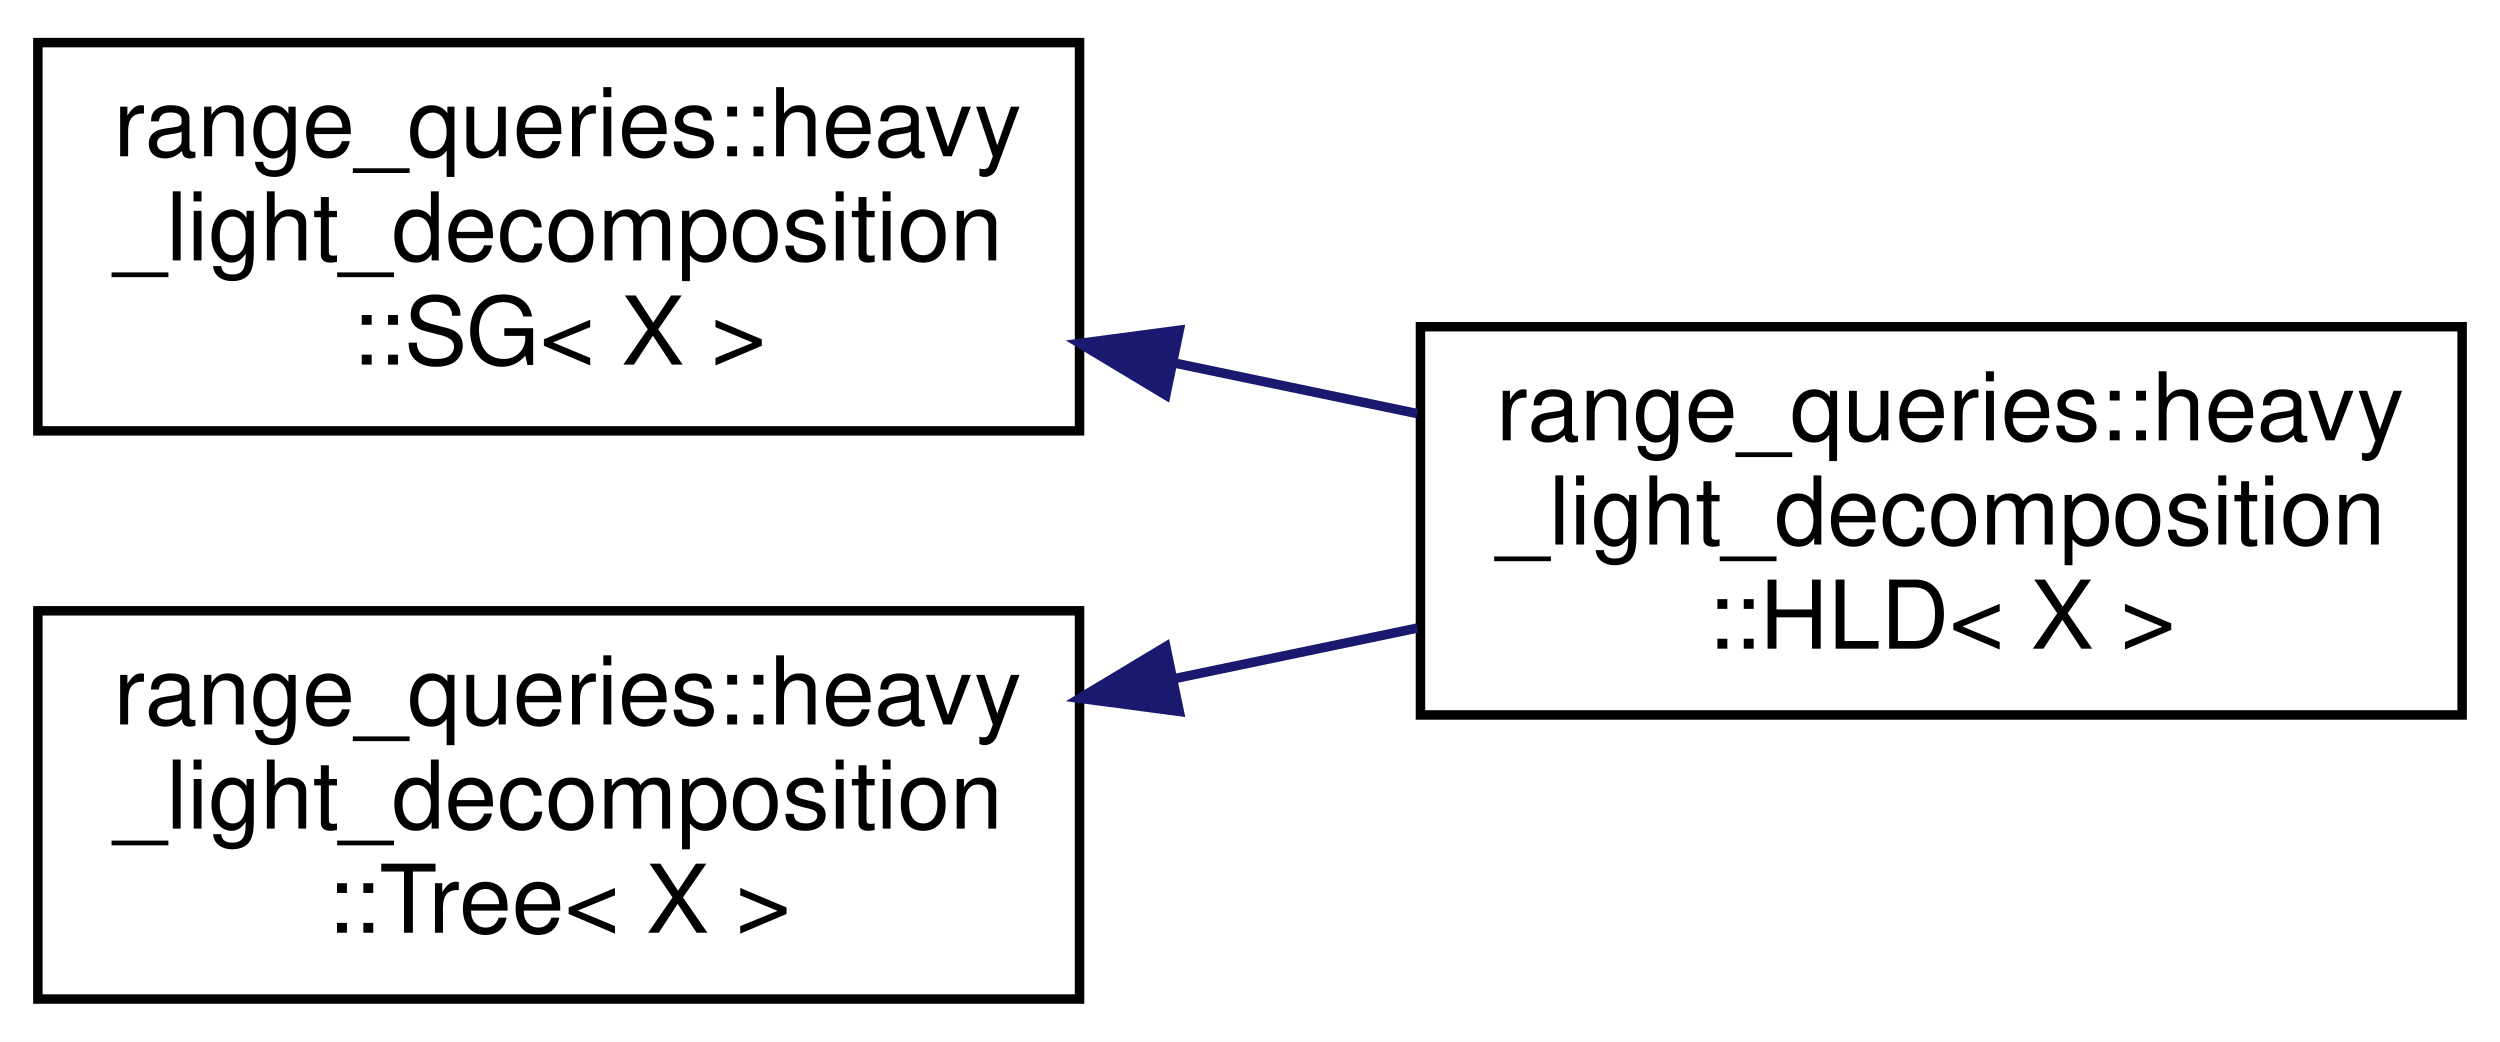
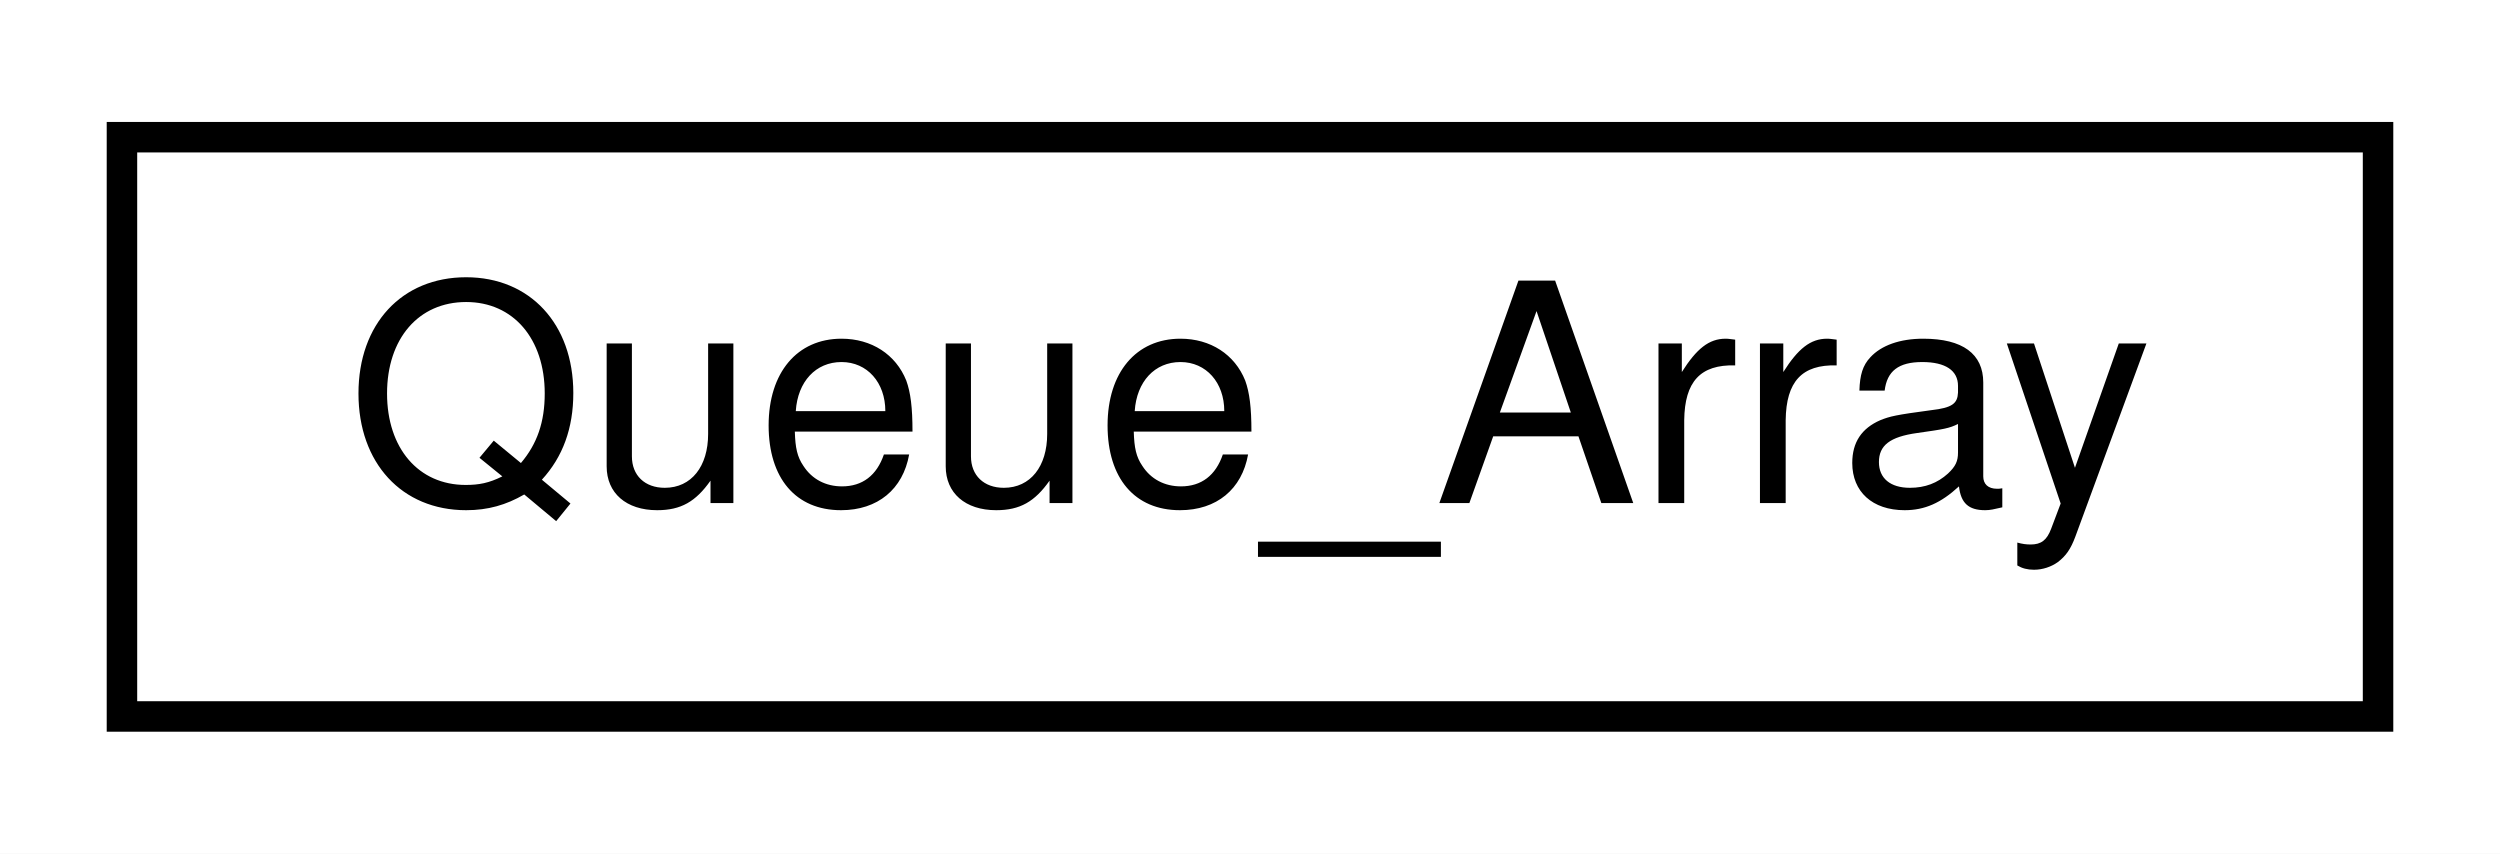
- <svg xmlns="http://www.w3.org/2000/svg" xmlns:xlink="http://www.w3.org/1999/xlink" width="264pt" height="110pt" viewBox="0.00 0.00 264.00 110.00">
-   <g id="graph0" class="graph" transform="scale(1 1) rotate(0) translate(4 106)">
-     <polygon fill="white" stroke="transparent" points="-4,4 -4,-106 260,-106 260,4 -4,4" />
+ <svg xmlns="http://www.w3.org/2000/svg" xmlns:xlink="http://www.w3.org/1999/xlink" width="82pt" height="28pt" viewBox="0.00 0.00 82.00 28.00">
+   <g id="graph0" class="graph" transform="scale(1 1) rotate(0) translate(4 24)">
+     <polygon fill="white" stroke="transparent" points="-4,4 -4,-24 78,-24 78,4 -4,4" />
    <g id="node1" class="node">
      <g id="a_node1">
-         <a xlink:href="d9/d35/classrange__queries_1_1heavy__light__decomposition_1_1_s_g.html" target="_top" xlink:title="Segment Tree, to store heavy chains.">
-           <polygon fill="white" stroke="black" points="0,-60.5 0,-101.5 110,-101.5 110,-60.5 0,-60.5" />
-           <text text-anchor="start" x="8" y="-89.5" font-family="Helvetica,sans-Serif" font-size="10.00">range_queries::heavy</text>
-           <text text-anchor="start" x="8" y="-78.5" font-family="Helvetica,sans-Serif" font-size="10.00">_light_decomposition</text>
-           <text text-anchor="middle" x="55" y="-67.5" font-family="Helvetica,sans-Serif" font-size="10.00">::SG&lt; X &gt;</text>
+         <a xlink:href="d0/dd2/class_queue___array.html" target="_top" xlink:title=" ">
+           <polygon fill="white" stroke="black" points="0,-0.5 0,-19.5 74,-19.5 74,-0.5 0,-0.5" />
+           <text text-anchor="middle" x="37" y="-7.5" font-family="Helvetica,sans-Serif" font-size="10.00">Queue_Array</text>
        </a>
      </g>
    </g>
-     <g id="node2" class="node">
-       <g id="a_node2">
-         <a xlink:href="d2/d8a/classrange__queries_1_1heavy__light__decomposition_1_1_h_l_d.html" target="_top" xlink:title="The Heavy-Light Decomposition class.">
-           <polygon fill="white" stroke="black" points="146,-30.5 146,-71.5 256,-71.5 256,-30.5 146,-30.5" />
-           <text text-anchor="start" x="154" y="-59.5" font-family="Helvetica,sans-Serif" font-size="10.00">range_queries::heavy</text>
-           <text text-anchor="start" x="154" y="-48.5" font-family="Helvetica,sans-Serif" font-size="10.00">_light_decomposition</text>
-           <text text-anchor="middle" x="201" y="-37.5" font-family="Helvetica,sans-Serif" font-size="10.00">::HLD&lt; X &gt;</text>
-         </a>
-       </g>
-     </g>
-     <g id="edge1" class="edge">
-       <path fill="none" stroke="midnightblue" d="M119.99,-67.67C128.56,-65.88 137.28,-64.07 145.67,-62.32" />
-       <polygon fill="midnightblue" stroke="midnightblue" points="119.11,-64.28 110.03,-69.74 120.53,-71.13 119.11,-64.28" />
-     </g>
-     <g id="node3" class="node">
-       <g id="a_node3">
-         <a xlink:href="d1/d51/classrange__queries_1_1heavy__light__decomposition_1_1_tree.html" target="_top" xlink:title="A Basic Tree, which supports binary lifting.">
-           <polygon fill="white" stroke="black" points="0,-0.5 0,-41.5 110,-41.5 110,-0.5 0,-0.5" />
-           <text text-anchor="start" x="8" y="-29.5" font-family="Helvetica,sans-Serif" font-size="10.00">range_queries::heavy</text>
-           <text text-anchor="start" x="8" y="-18.5" font-family="Helvetica,sans-Serif" font-size="10.00">_light_decomposition</text>
-           <text text-anchor="middle" x="55" y="-7.5" font-family="Helvetica,sans-Serif" font-size="10.00">::Tree&lt; X &gt;</text>
-         </a>
-       </g>
-     </g>
-     <g id="edge2" class="edge">
-       <path fill="none" stroke="midnightblue" d="M119.99,-34.33C128.56,-36.12 137.28,-37.93 145.67,-39.68" />
-       <polygon fill="midnightblue" stroke="midnightblue" points="120.53,-30.87 110.03,-32.26 119.11,-37.72 120.53,-30.87" />
-     </g>
  </g>
</svg>
